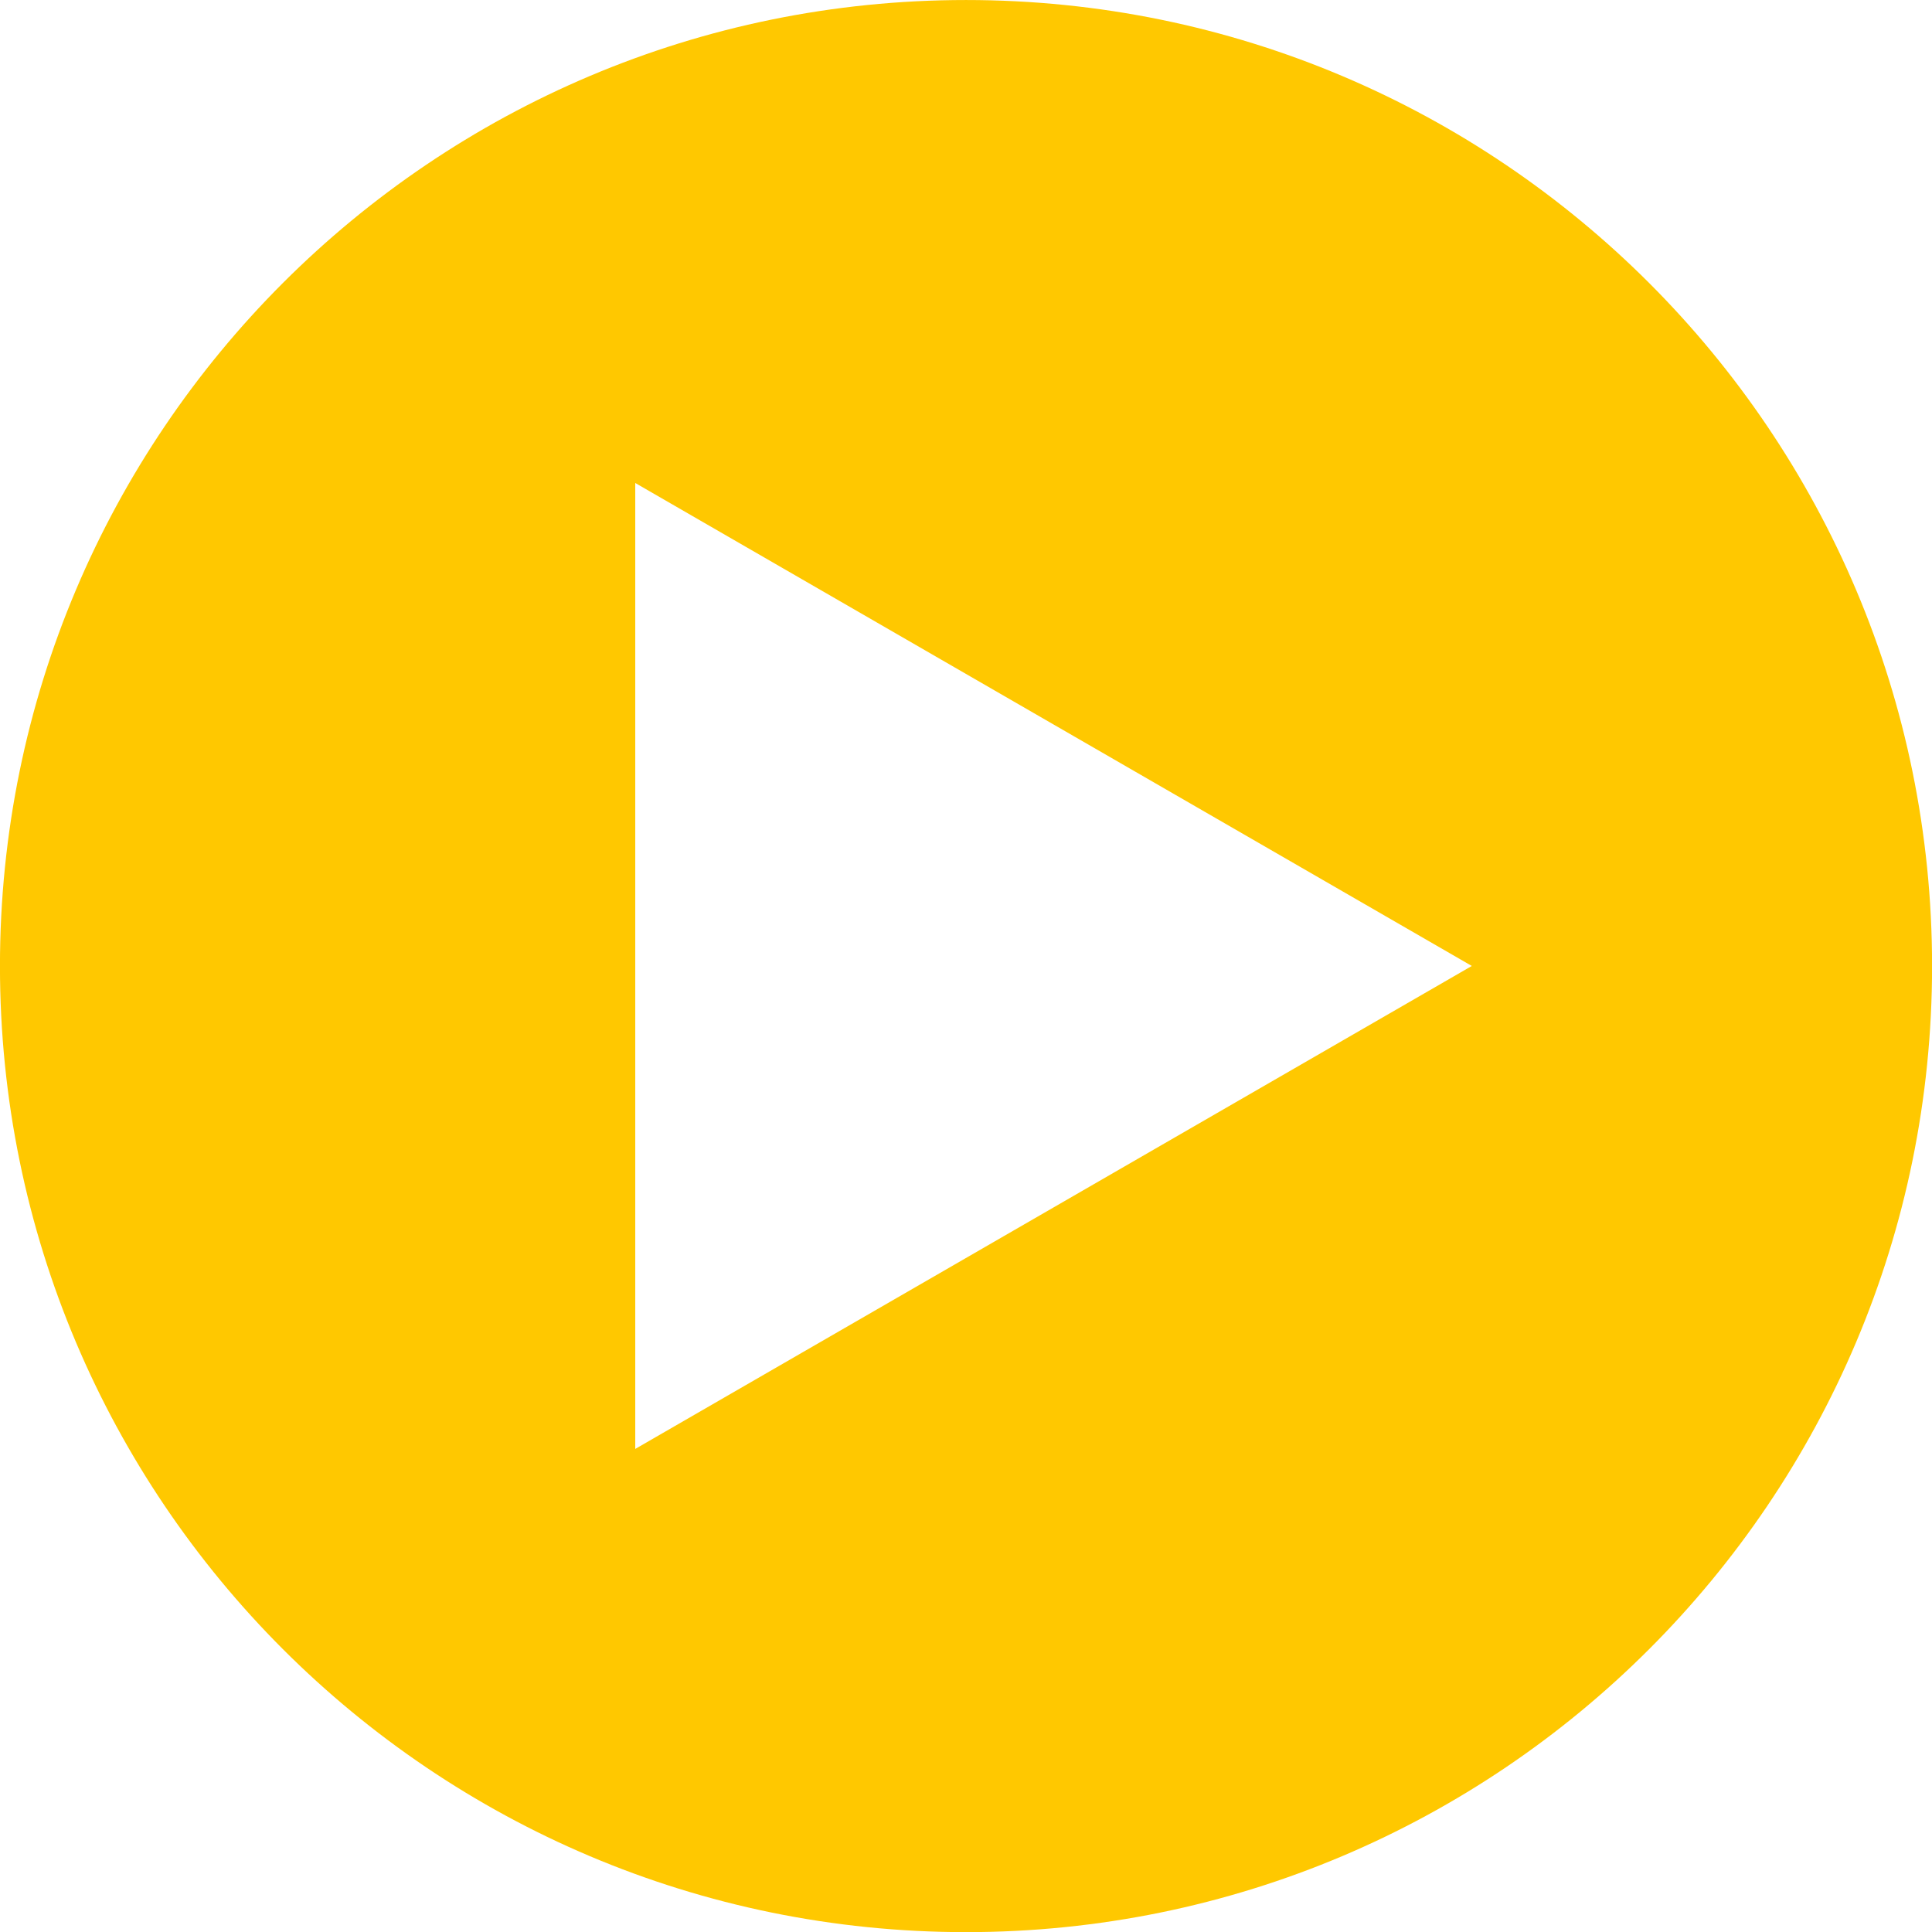
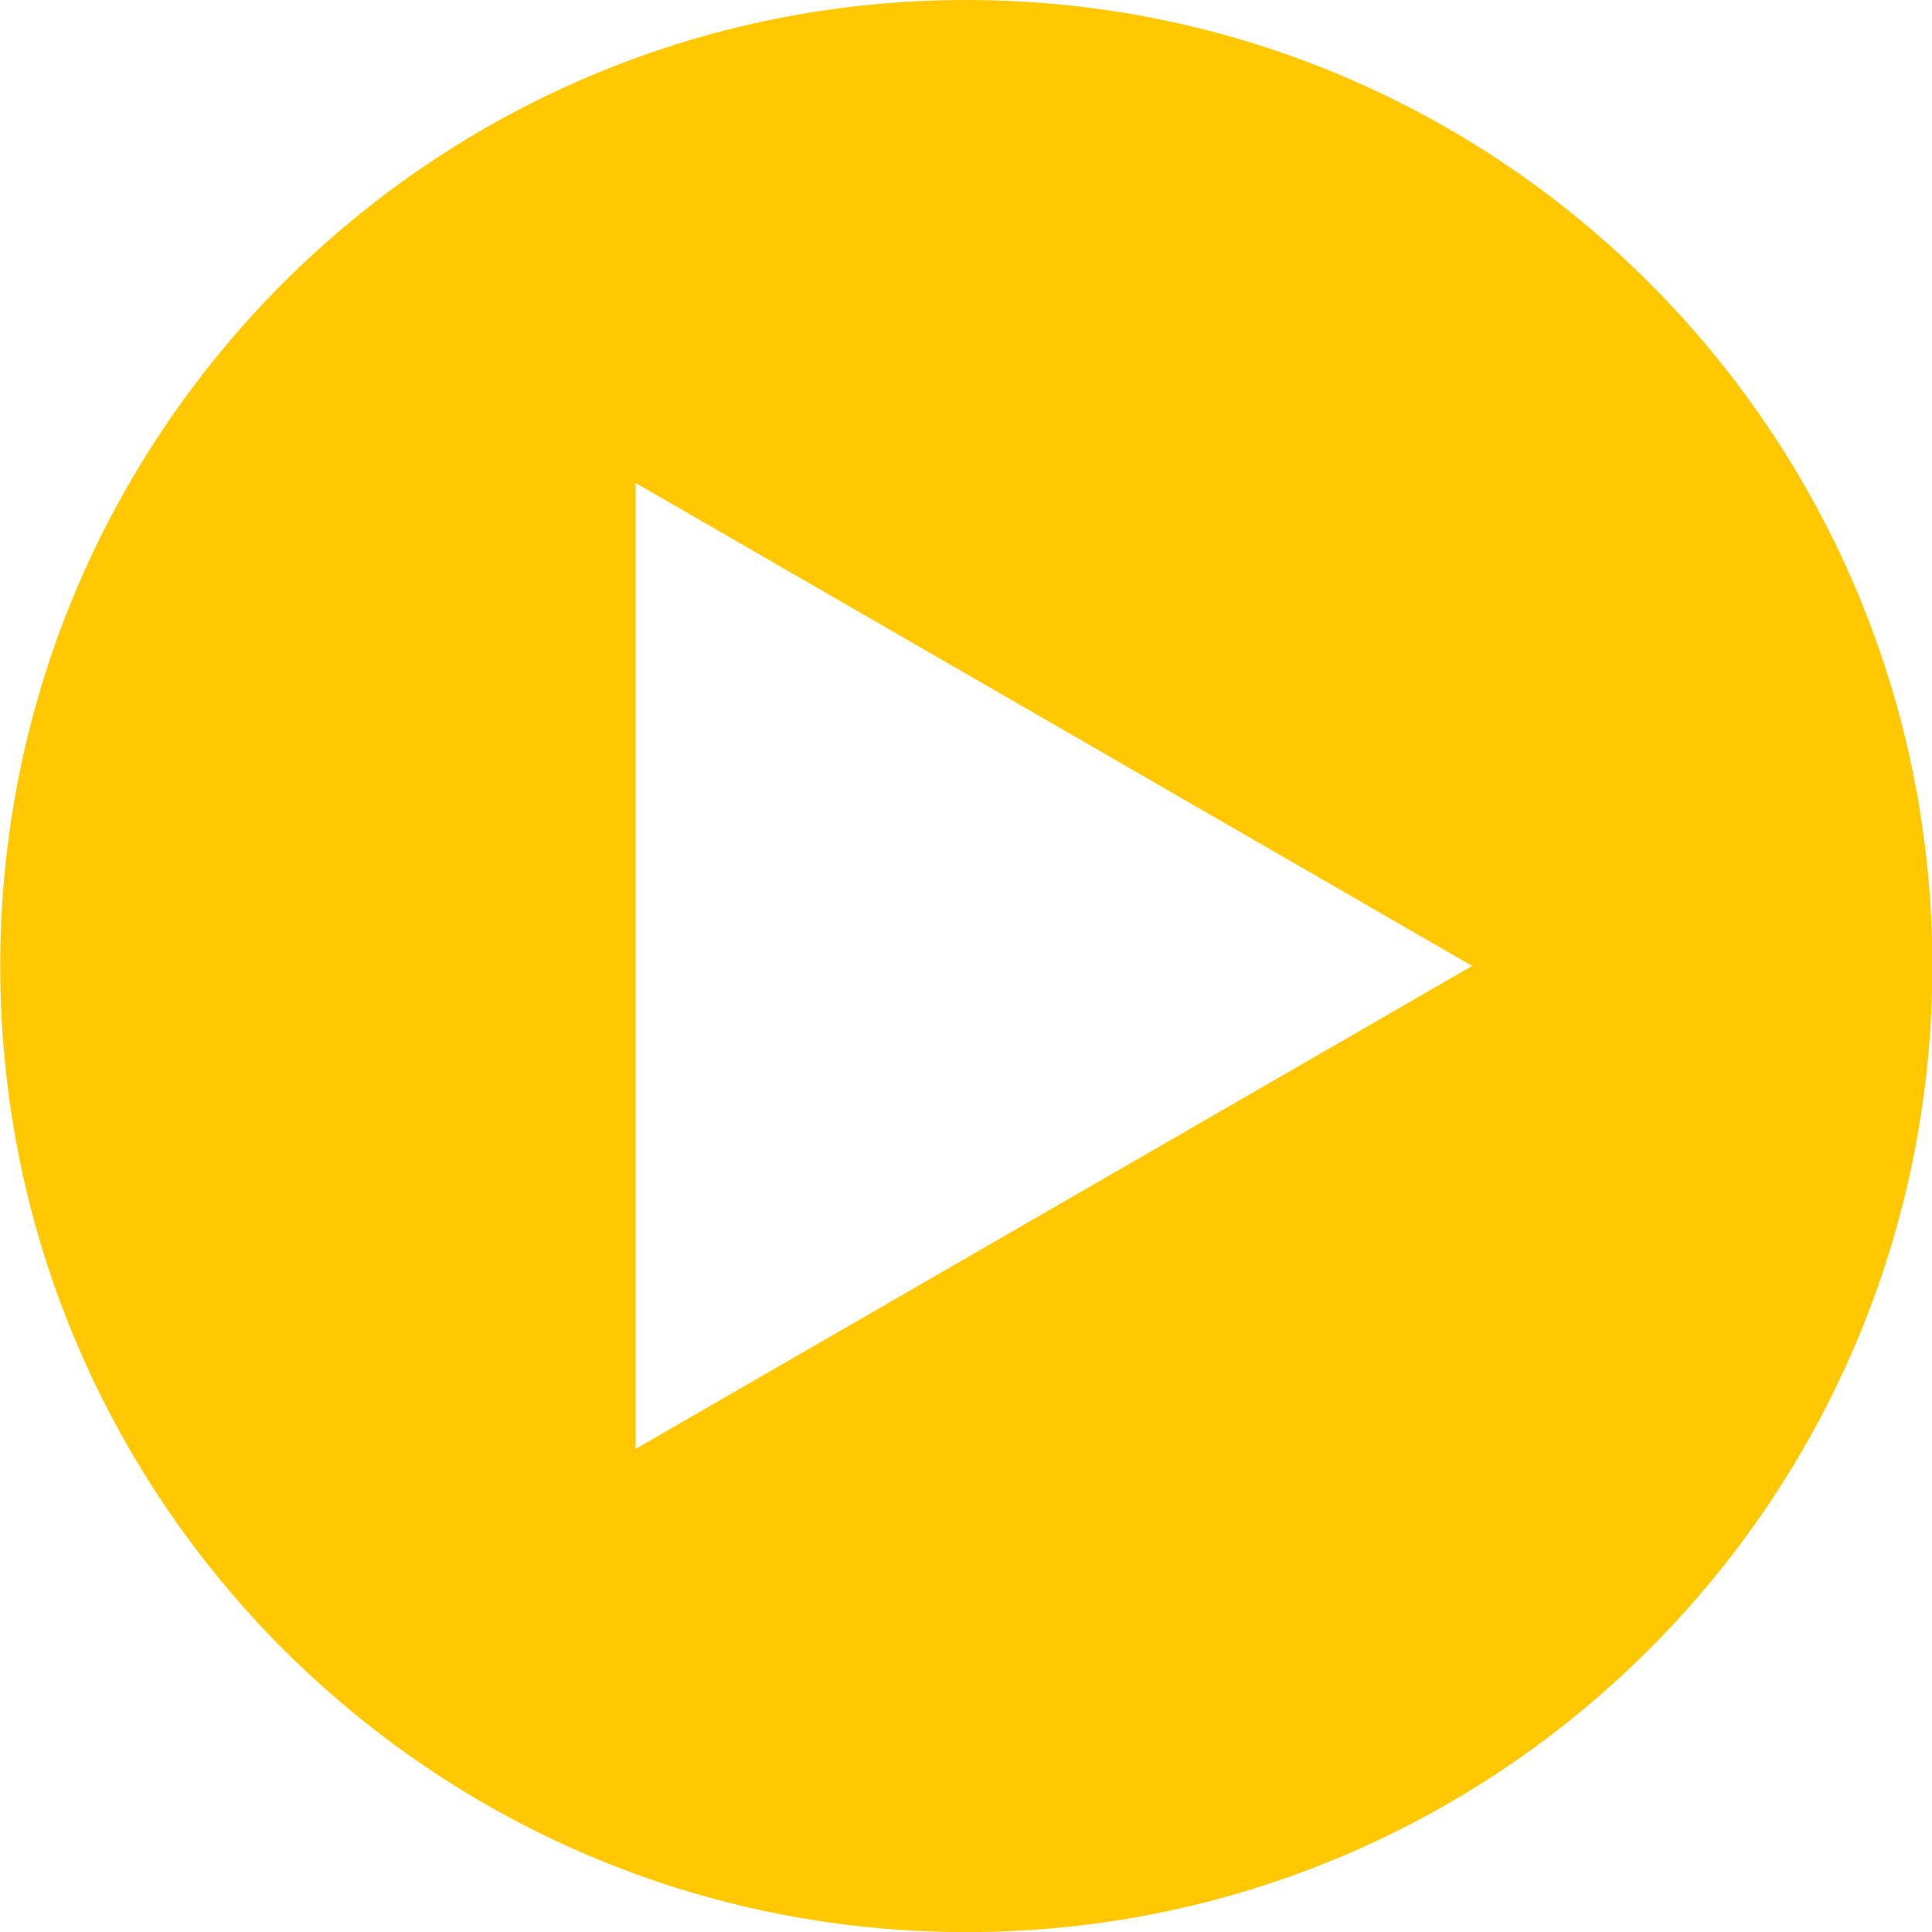
- <svg xmlns="http://www.w3.org/2000/svg" width="16.933mm" height="16.933mm" viewBox="0 0 16.933 16.933" version="1.1" id="svg5" xmlnsInkscape="http://www.inkscape.org/namespaces/inkscape" xmlnsSodipodi="http://sodipodi.sourceforge.net/DTD/sodipodi-0.dtd" xmlnsSvg="http://www.w3.org/2000/svg">
-   <sodipodiNamedview id="namedview7" pagecolor="#ffffff" bordercolor="#000000" borderopacity="0.25" inkscapeShowpageshadow="2" inkscapePageopacity="0.0" inkscapePagecheckerboard="0" inkscapeDeskcolor="#d1d1d1" inkscapeDocument-units="mm" showgrid="false" />
-   <defs id="defs2" />
-   <g inkscapeLabel="Warstwa 1" inkscapeGroupmode="layer" id="layer1" transform="translate(-93.41135,-81.14285)">
-     <path id="path184" style="fill:#ffc800;fill-opacity:1;fill-rule:evenodd;stroke-width:0.212" d="m 101.878,81.143 a 8.467,8.467 0 0 0 -8.467,8.467 8.467,8.467 0 0 0 8.467,8.467 8.467,8.467 0 0 0 8.467,-8.467 8.467,8.467 0 0 0 -8.467,-8.467 z m -2.899,4.233 7.332,4.233 -7.332,4.233 z" />
+ <svg xmlns="http://www.w3.org/2000/svg" width="16.933mm" height="16.933mm" version="1.1" viewBox="0 0 16.933 16.933">
+   <g transform="translate(-93.411 -81.143)">
+     <path d="m101.88 81.143a8.467 8.467 0 0 0-8.467 8.467 8.467 8.467 0 0 0 8.467 8.467 8.467 8.467 0 0 0 8.467-8.467 8.467 8.467 0 0 0-8.467-8.467zm-2.898 4.233 7.332 4.233-7.332 4.233v-8.467z" fill="#ffc800" fill-rule="evenodd" stroke-width=".212" />
  </g>
</svg>
